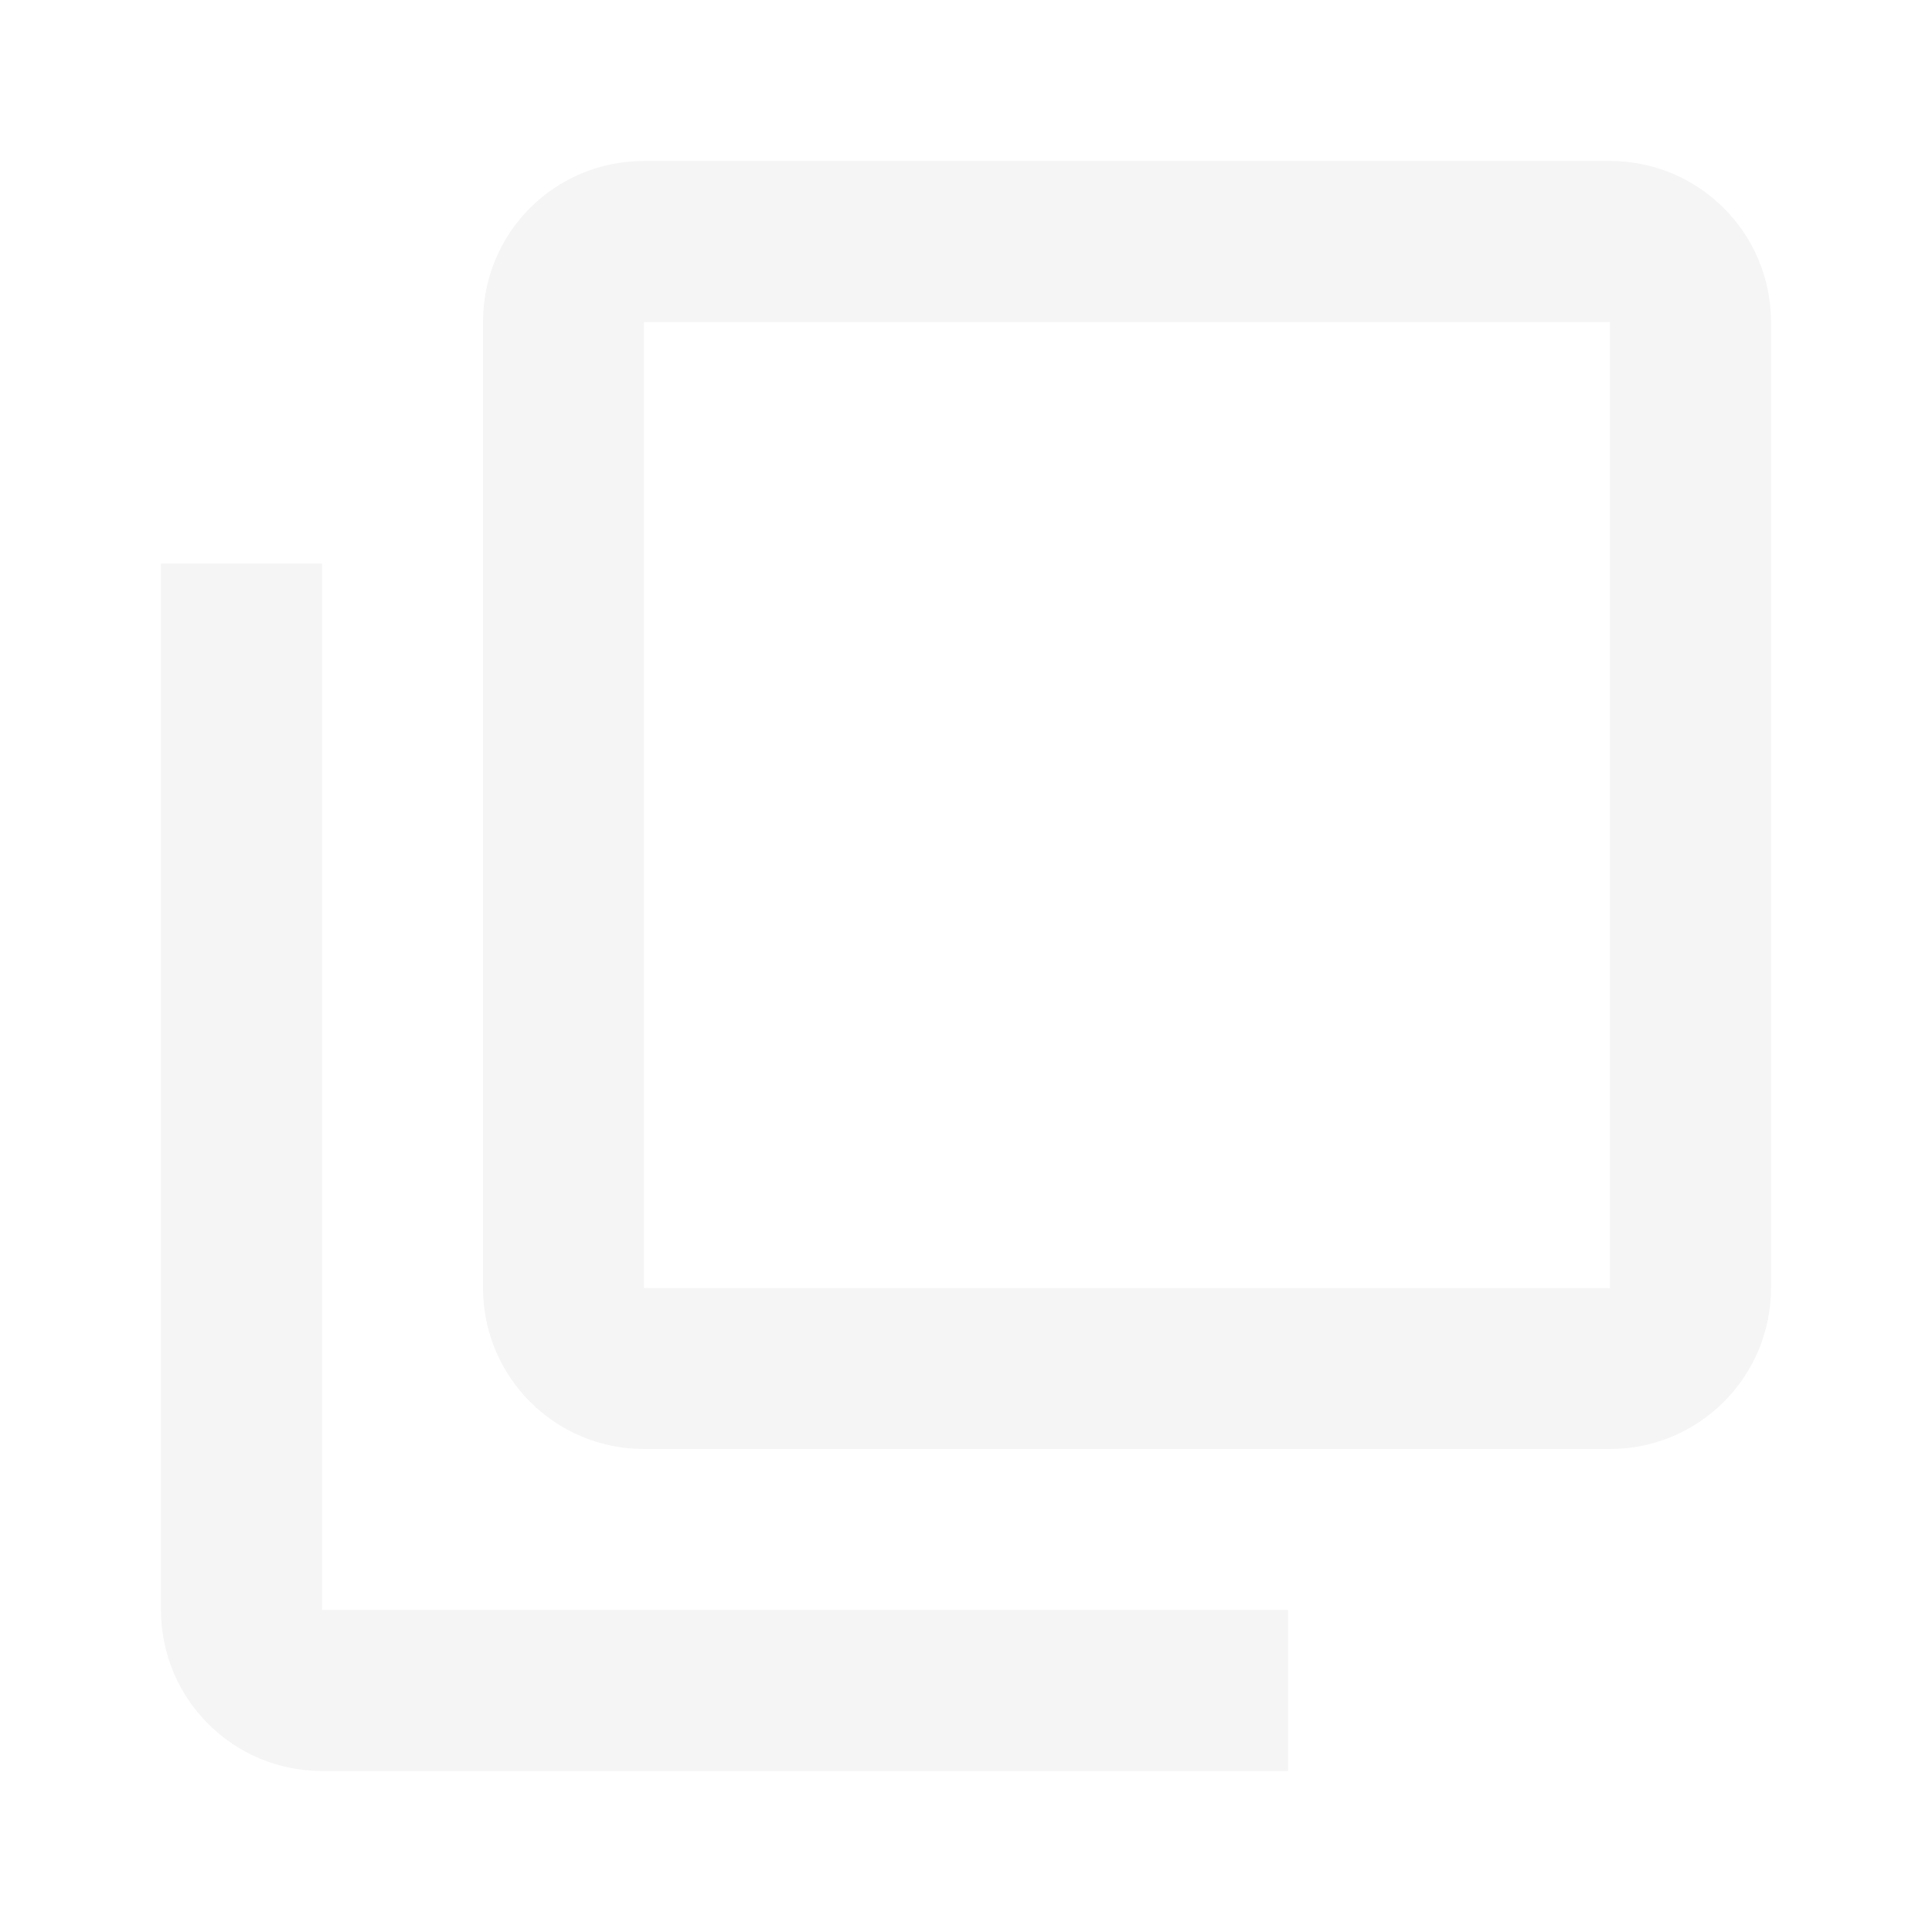
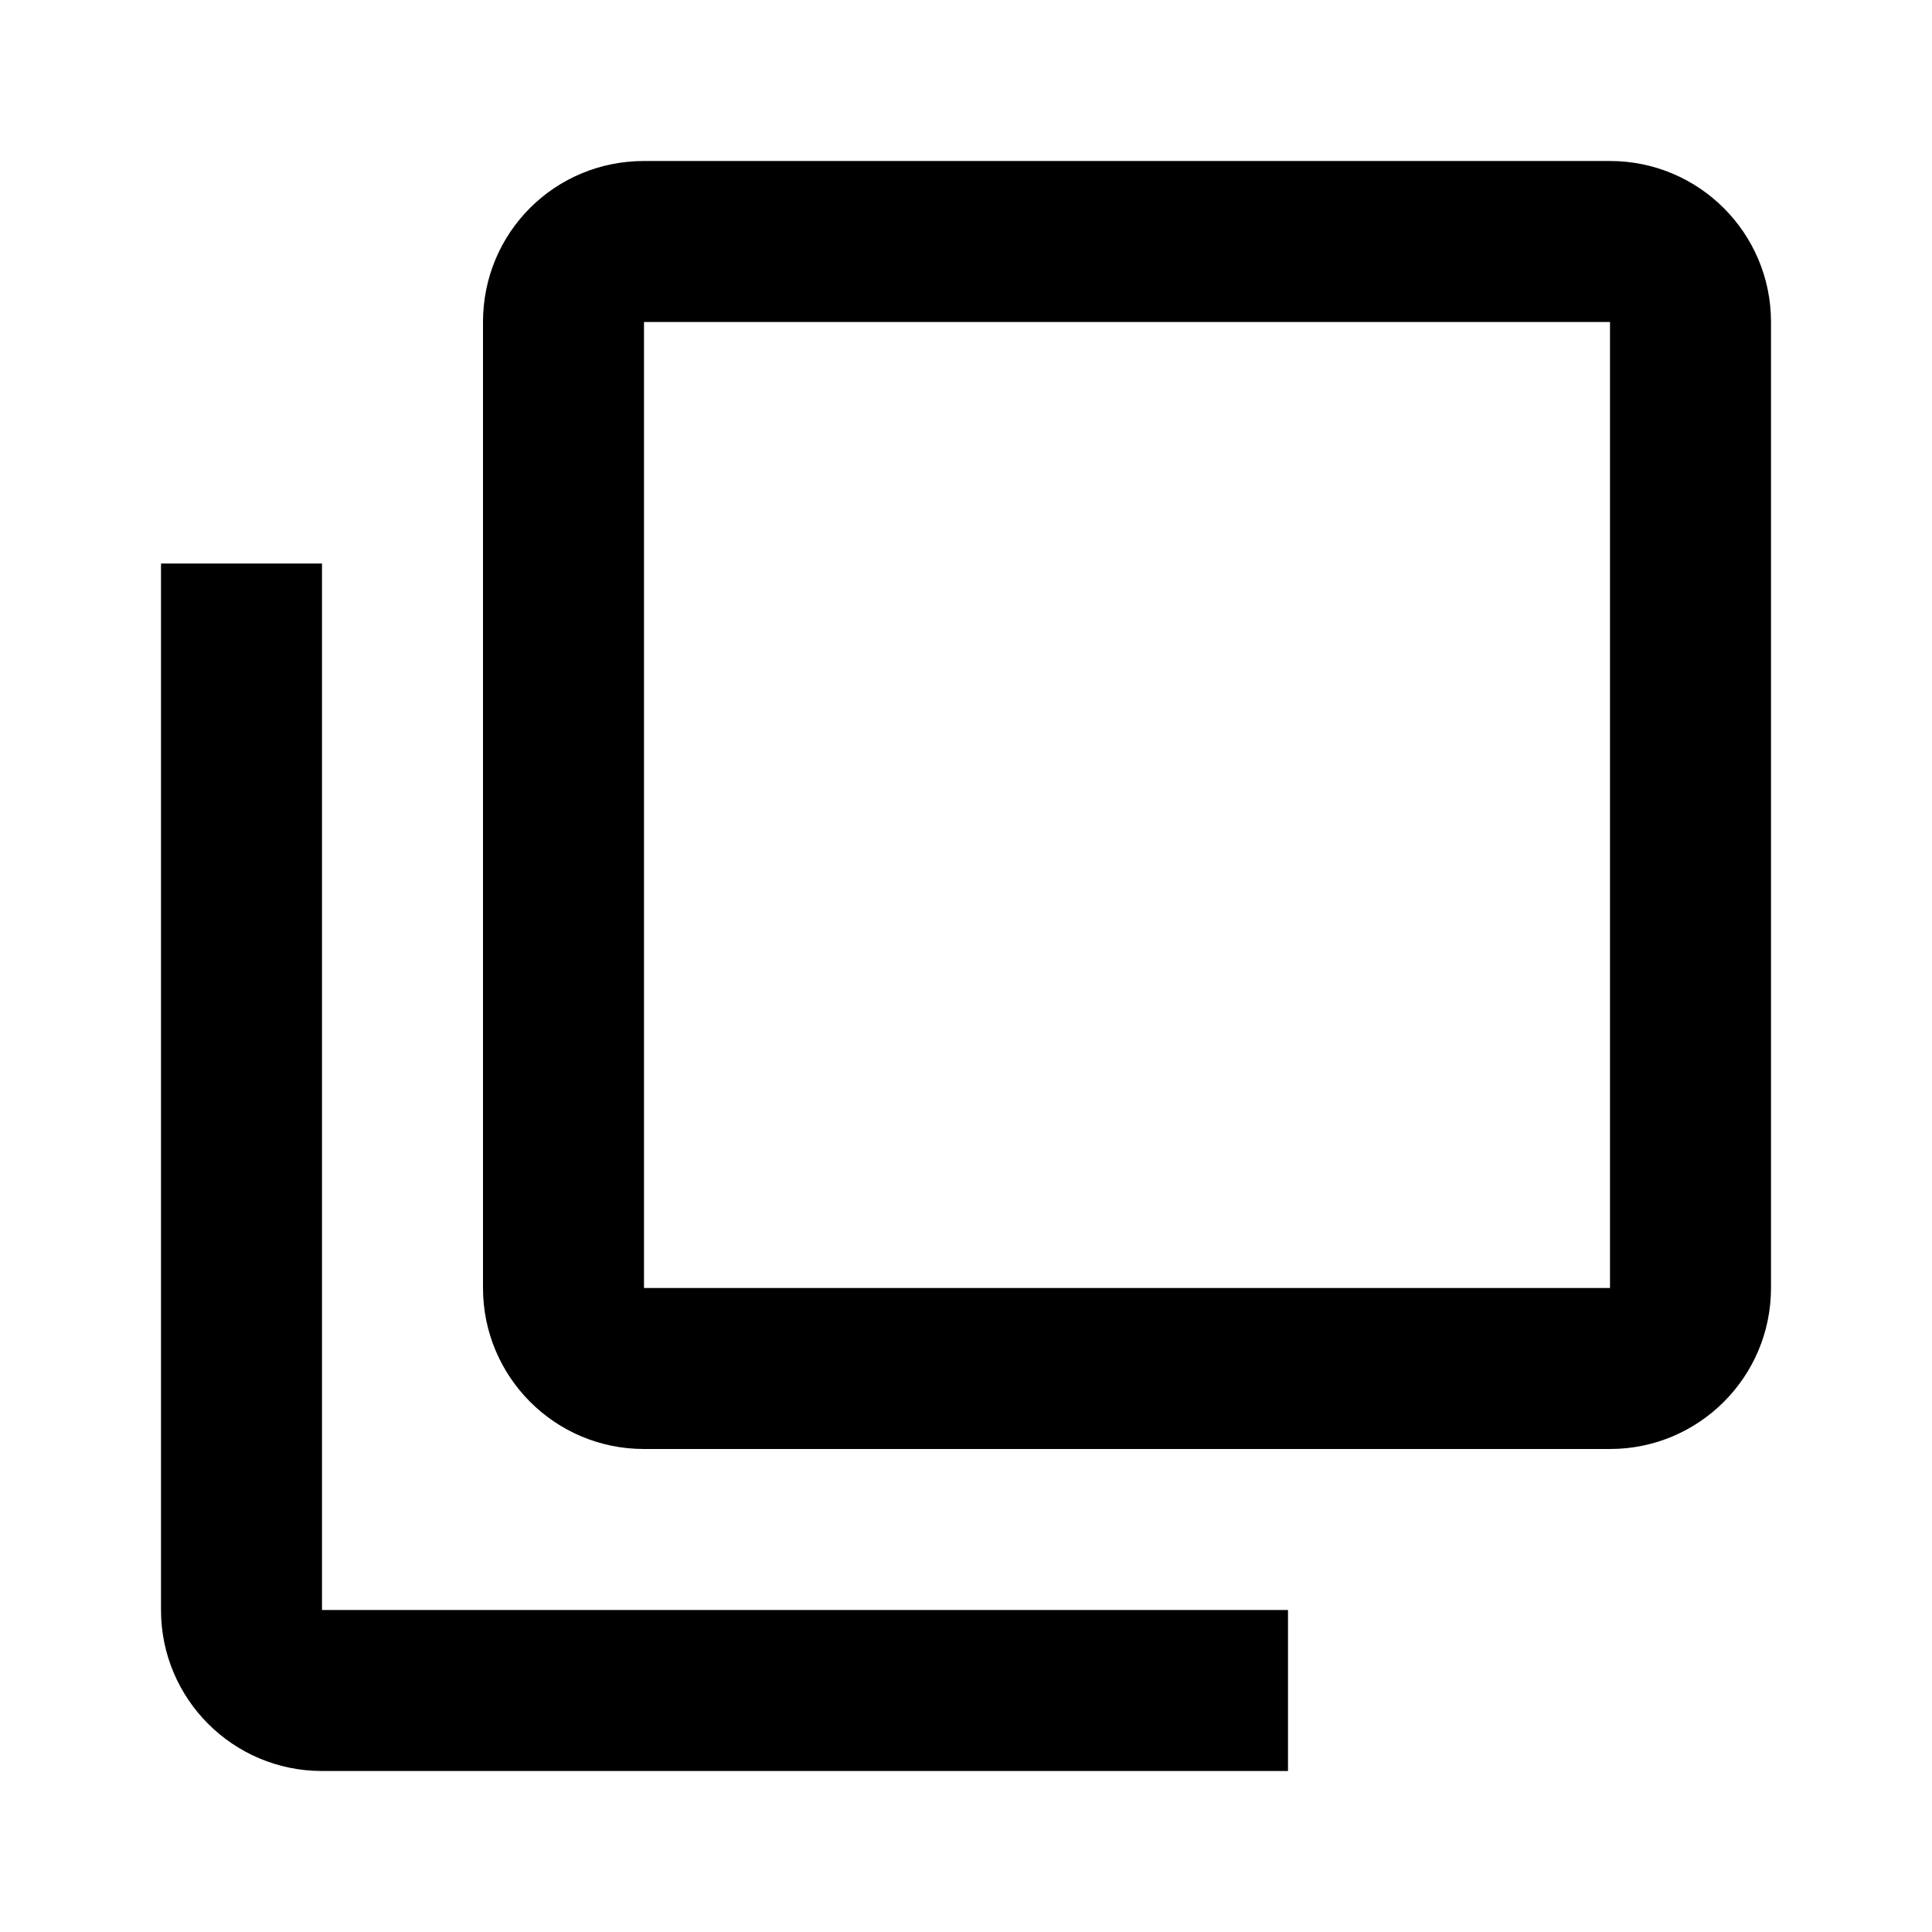
<svg xmlns="http://www.w3.org/2000/svg" version="1.1" width="24" height="24" viewBox="0 0 24 24">
-   <path fill="whitesmoke" d="M20,16V4H8V16H20M22,16A2,2 0 0,1 20,18H8C6.89,18 6,17.1 6,16V4C6,2.89 6.89,2 8,2H20A2,2 0 0,1 22,4V16M16,20V22H4A2,2 0 0,1 2,20V7H4V20H16Z" />
+   <path d="M20,16V4H8V16H20M22,16A2,2 0 0,1 20,18H8C6.89,18 6,17.1 6,16V4C6,2.89 6.89,2 8,2H20A2,2 0 0,1 22,4V16M16,20V22H4A2,2 0 0,1 2,20V7H4V20H16Z" />
</svg>
